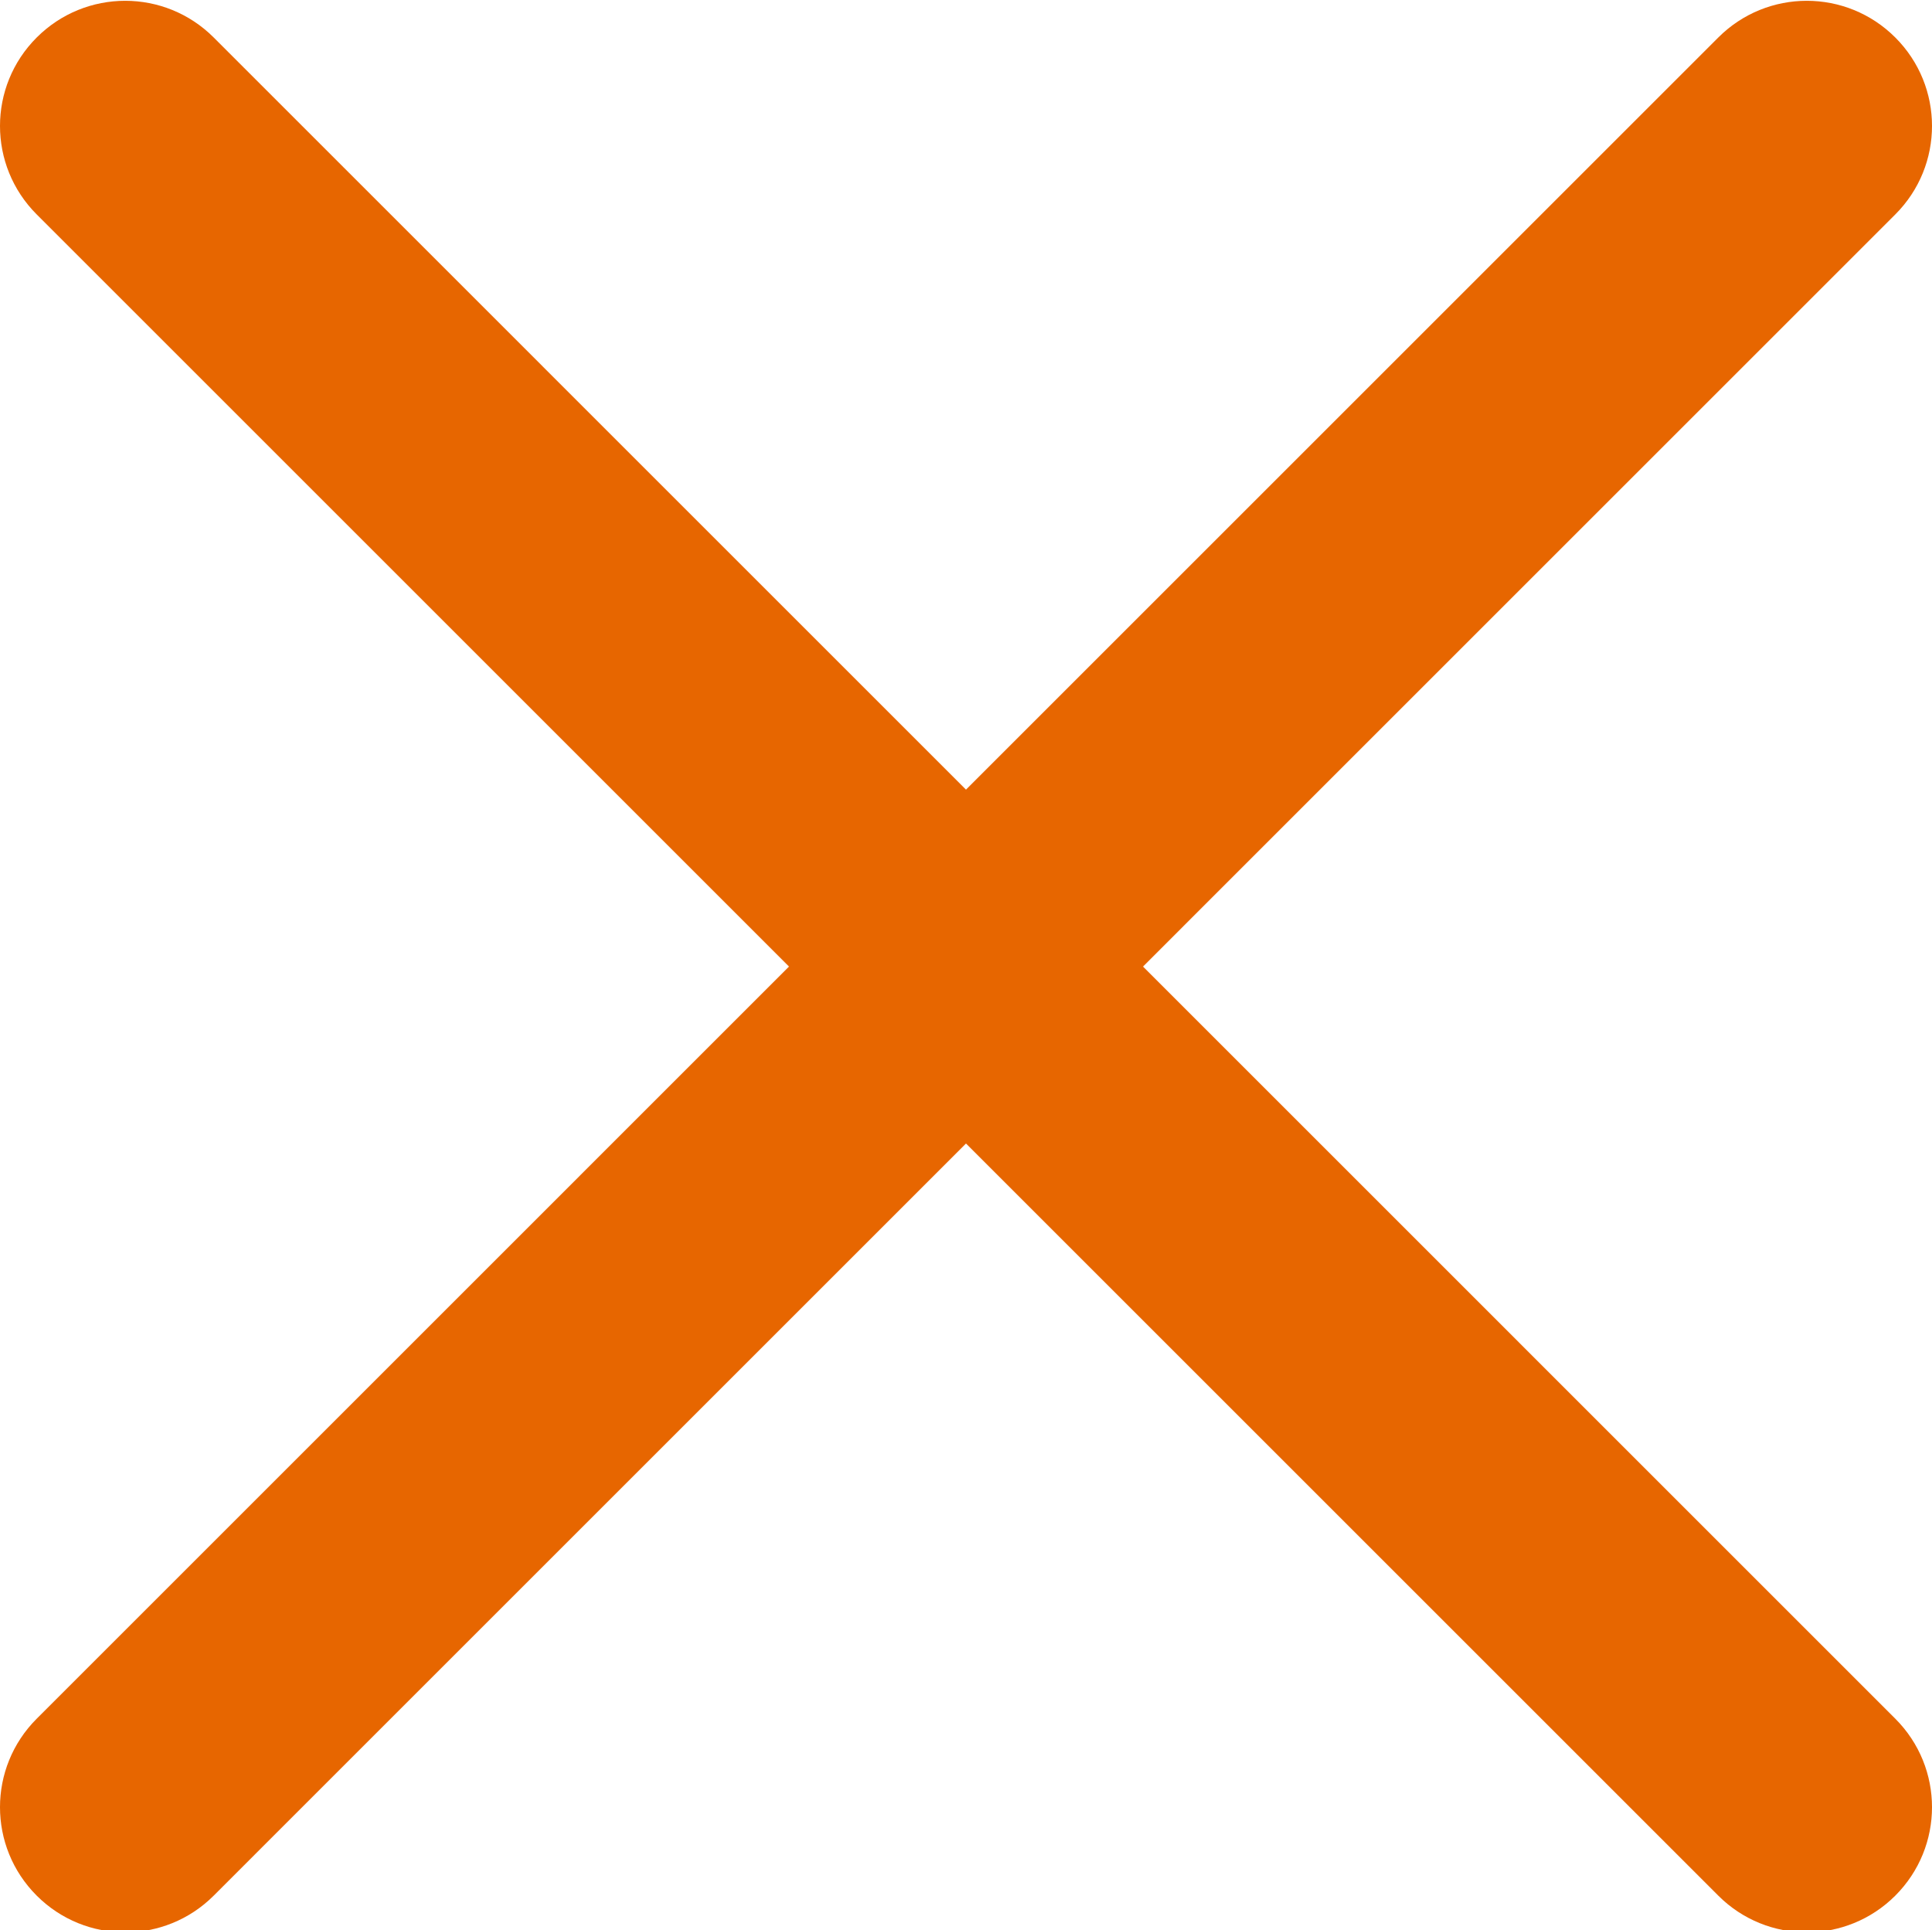
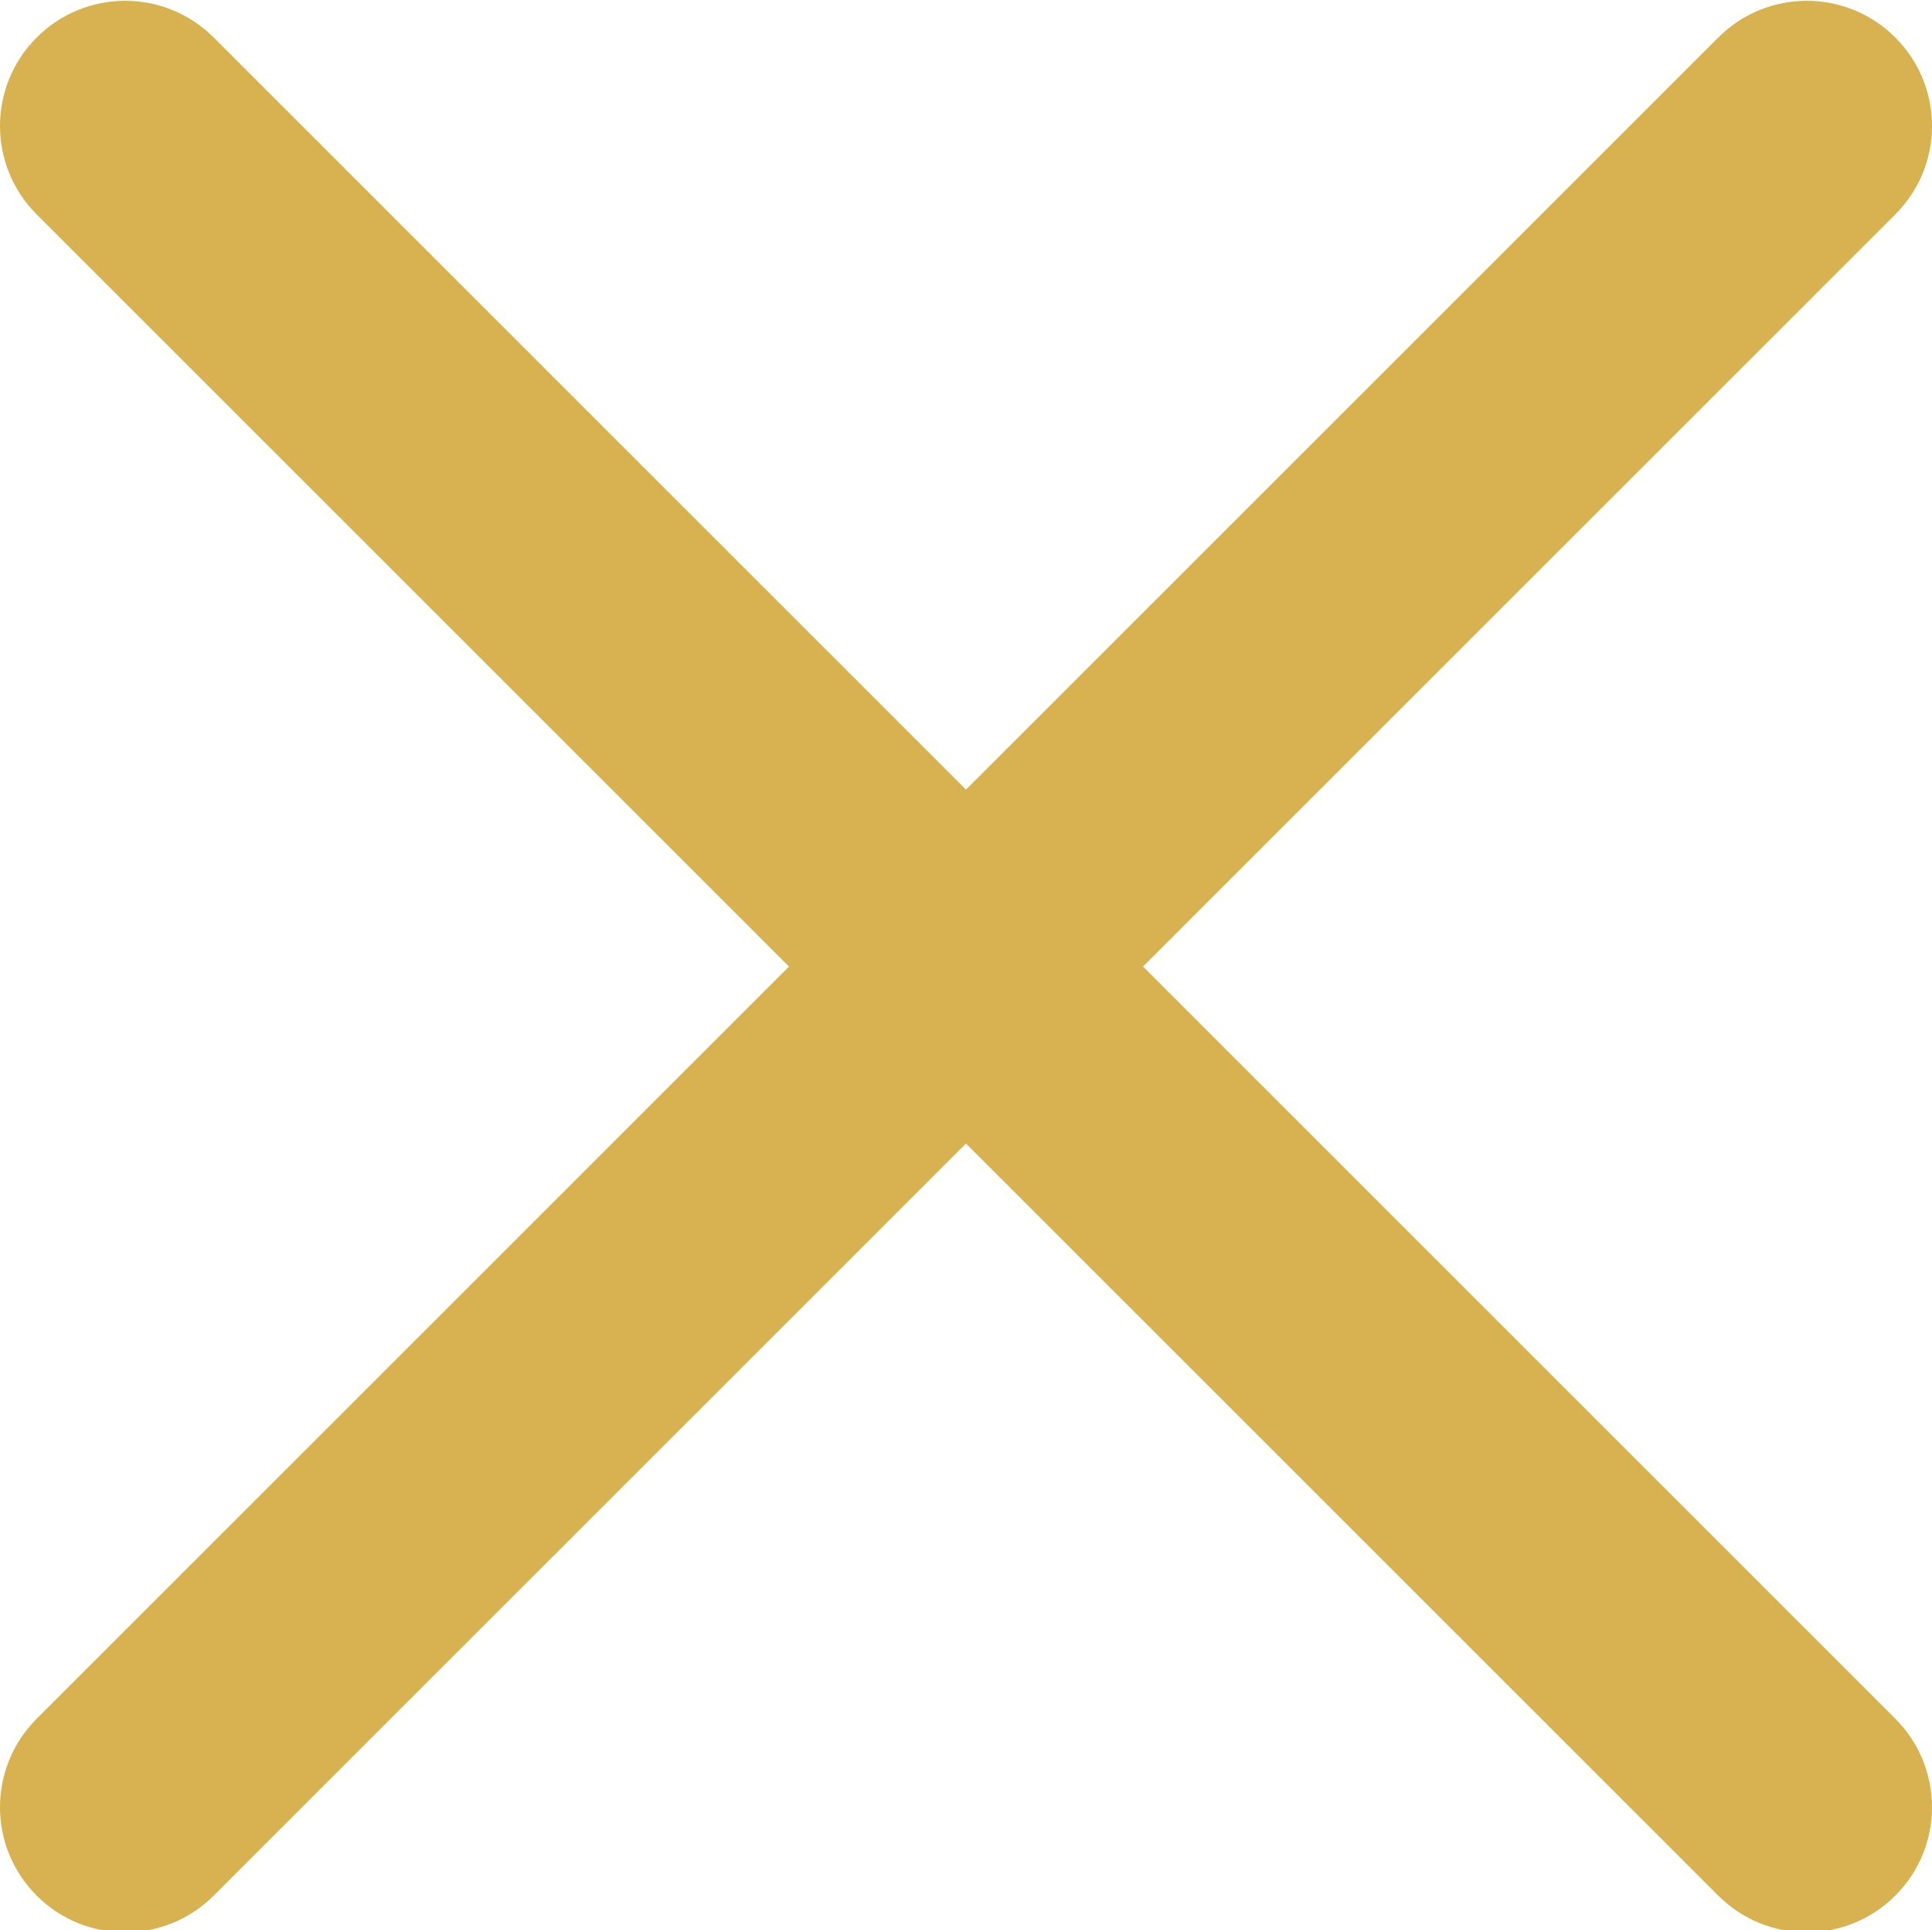
<svg xmlns="http://www.w3.org/2000/svg" viewBox="0 0 329.269 329">
-   <path style="fill:#e76600;" d="m194.801 164.77 128.211-128.215c8.344-8.34 8.344-21.824 0-30.164-8.34-8.34-21.824-8.34-30.164 0l-128.215 128.215-128.211-128.215c-8.344-8.34-21.824-8.34-30.164 0-8.344 8.34-8.344 21.824 0 30.164l128.211 128.215-128.211 128.215c-8.344 8.34-8.344 21.824 0 30.164 4.156 4.16 9.621 6.25 15.082 6.25 5.461 0 10.922-2.09 15.082-6.25l128.211-128.215 128.215 128.215c4.16 4.16 9.621 6.25 15.082 6.25 5.461 0 10.922-2.09 15.082-6.25 8.344-8.34 8.344-21.824 0-30.164zm0 0" />
+   <path style="fill:#d8b251;" d="m194.801 164.77 128.211-128.215c8.344-8.34 8.344-21.824 0-30.164-8.34-8.34-21.824-8.34-30.164 0l-128.215 128.215-128.211-128.215c-8.344-8.34-21.824-8.34-30.164 0-8.344 8.34-8.344 21.824 0 30.164l128.211 128.215-128.211 128.215c-8.344 8.34-8.344 21.824 0 30.164 4.156 4.16 9.621 6.25 15.082 6.25 5.461 0 10.922-2.09 15.082-6.25l128.211-128.215 128.215 128.215c4.16 4.16 9.621 6.25 15.082 6.25 5.461 0 10.922-2.09 15.082-6.25 8.344-8.34 8.344-21.824 0-30.164zm0 0" />
</svg>
